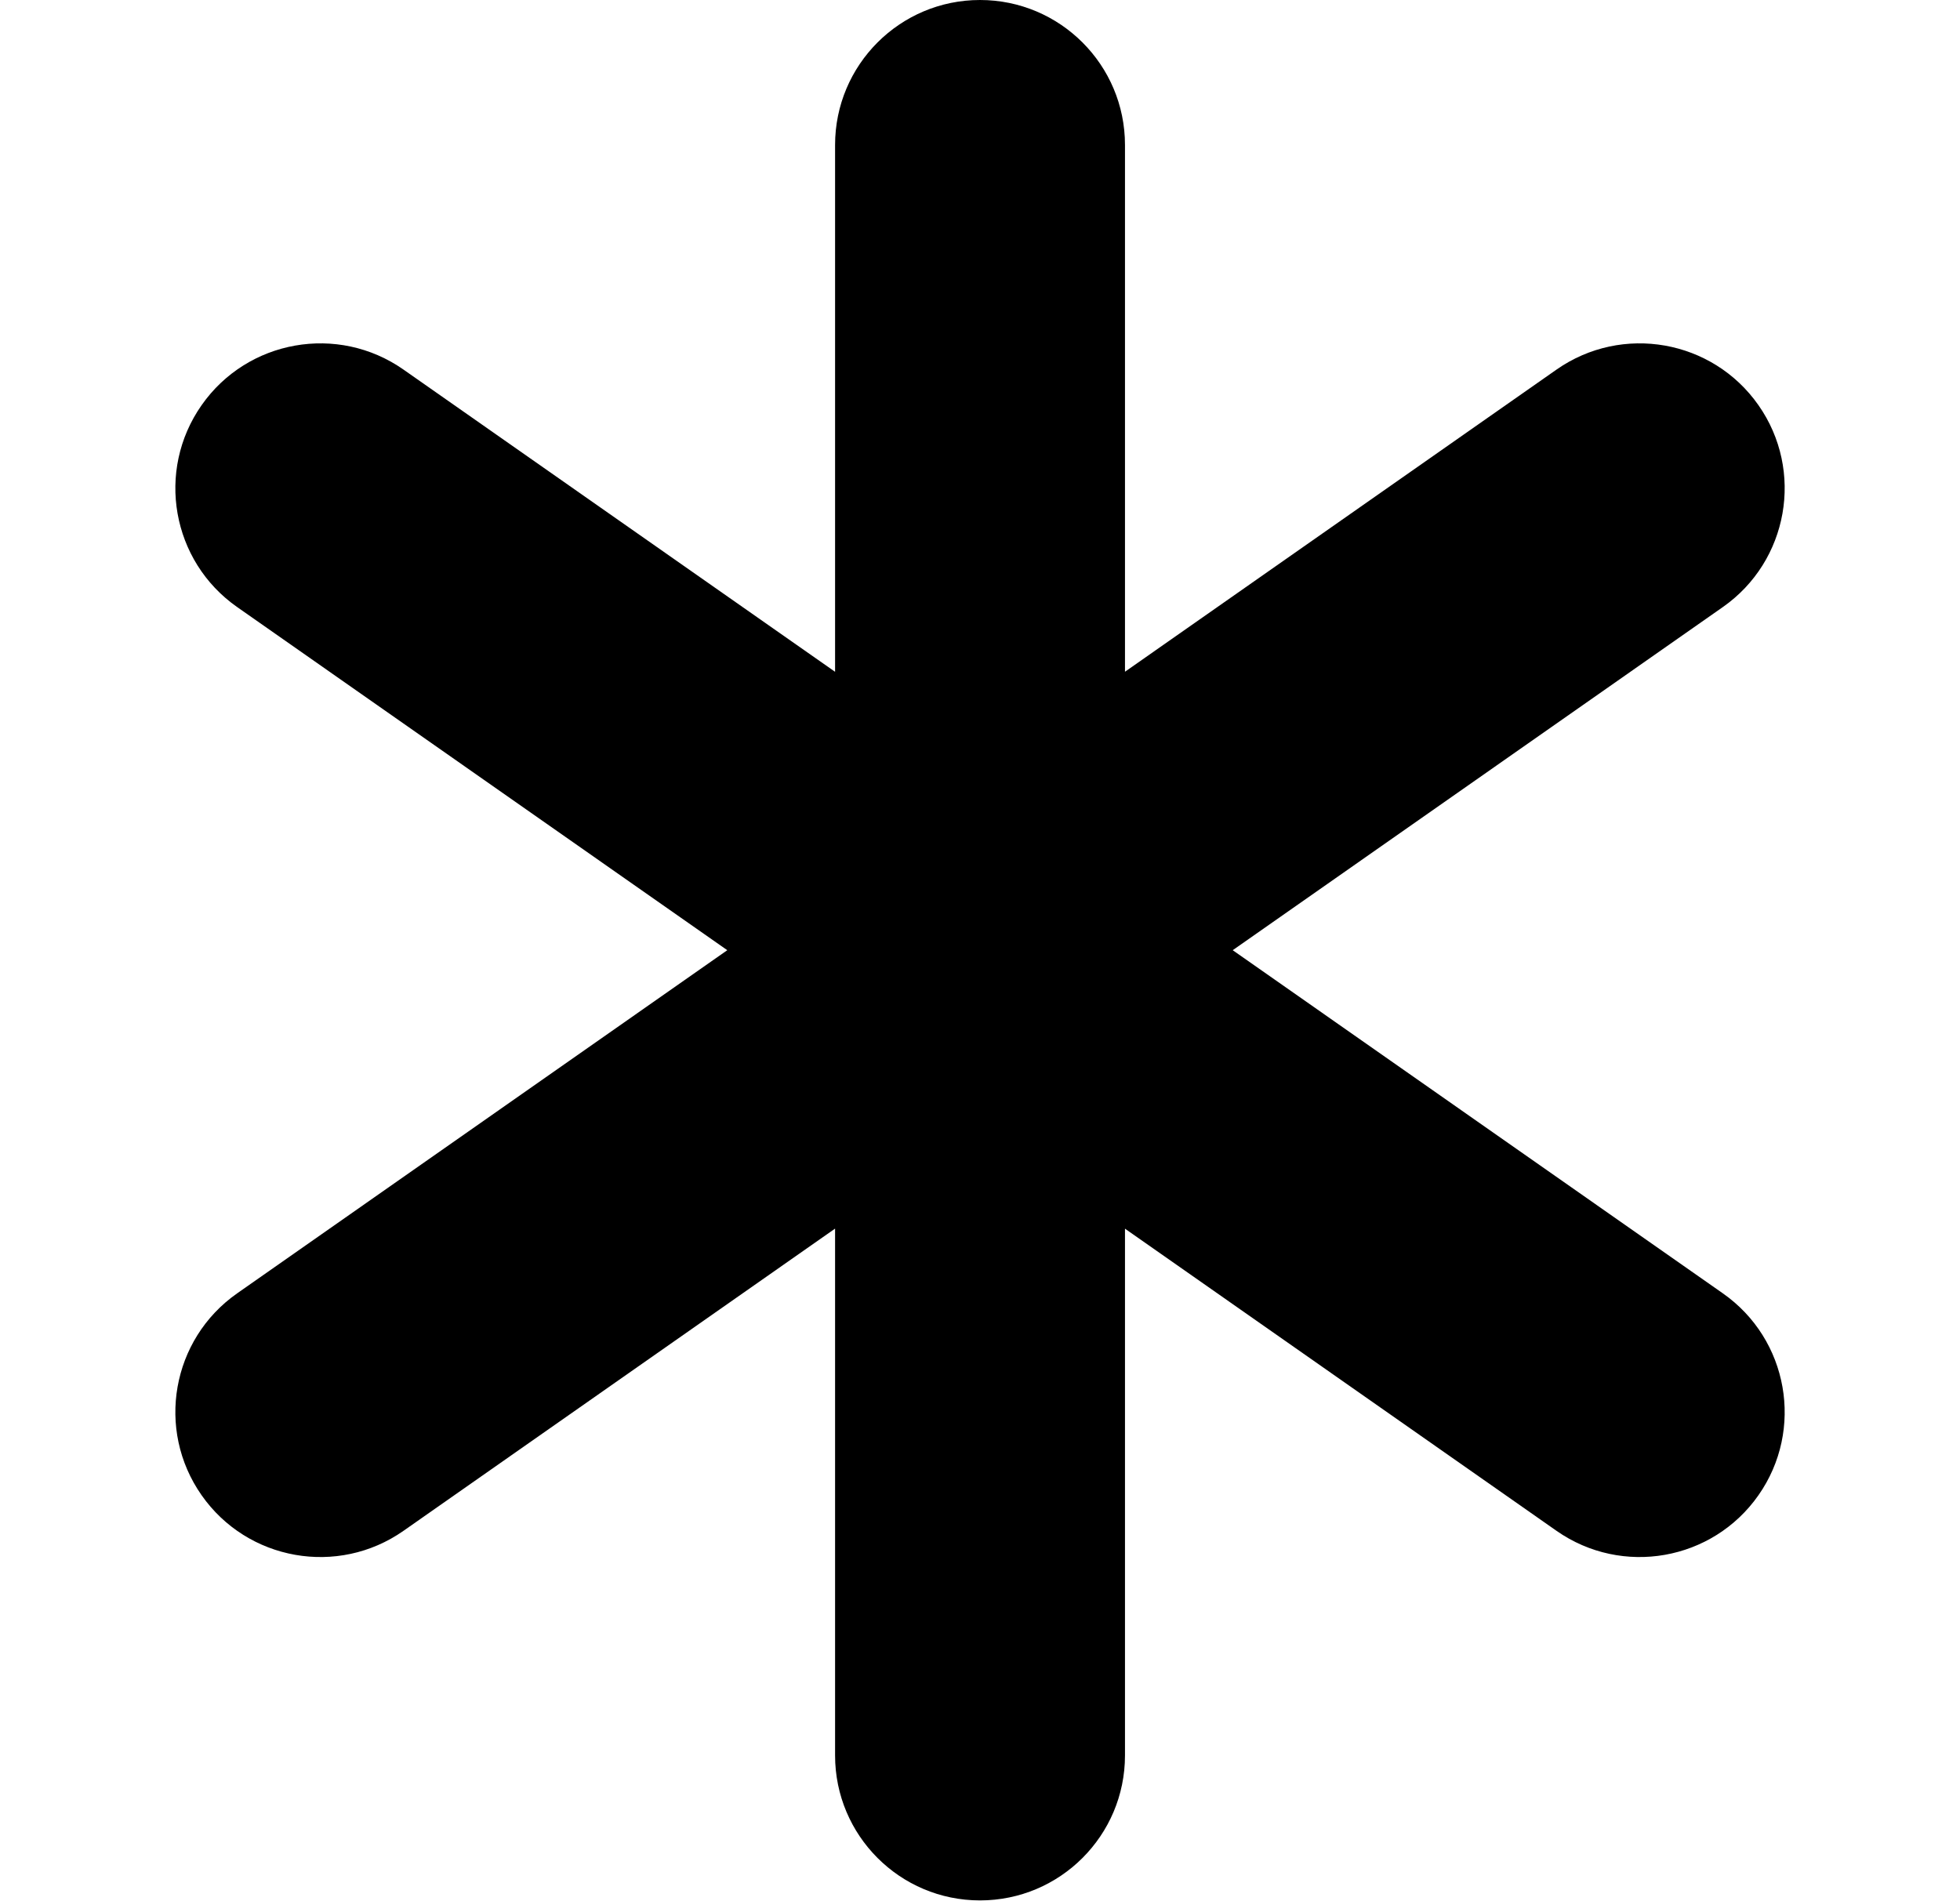
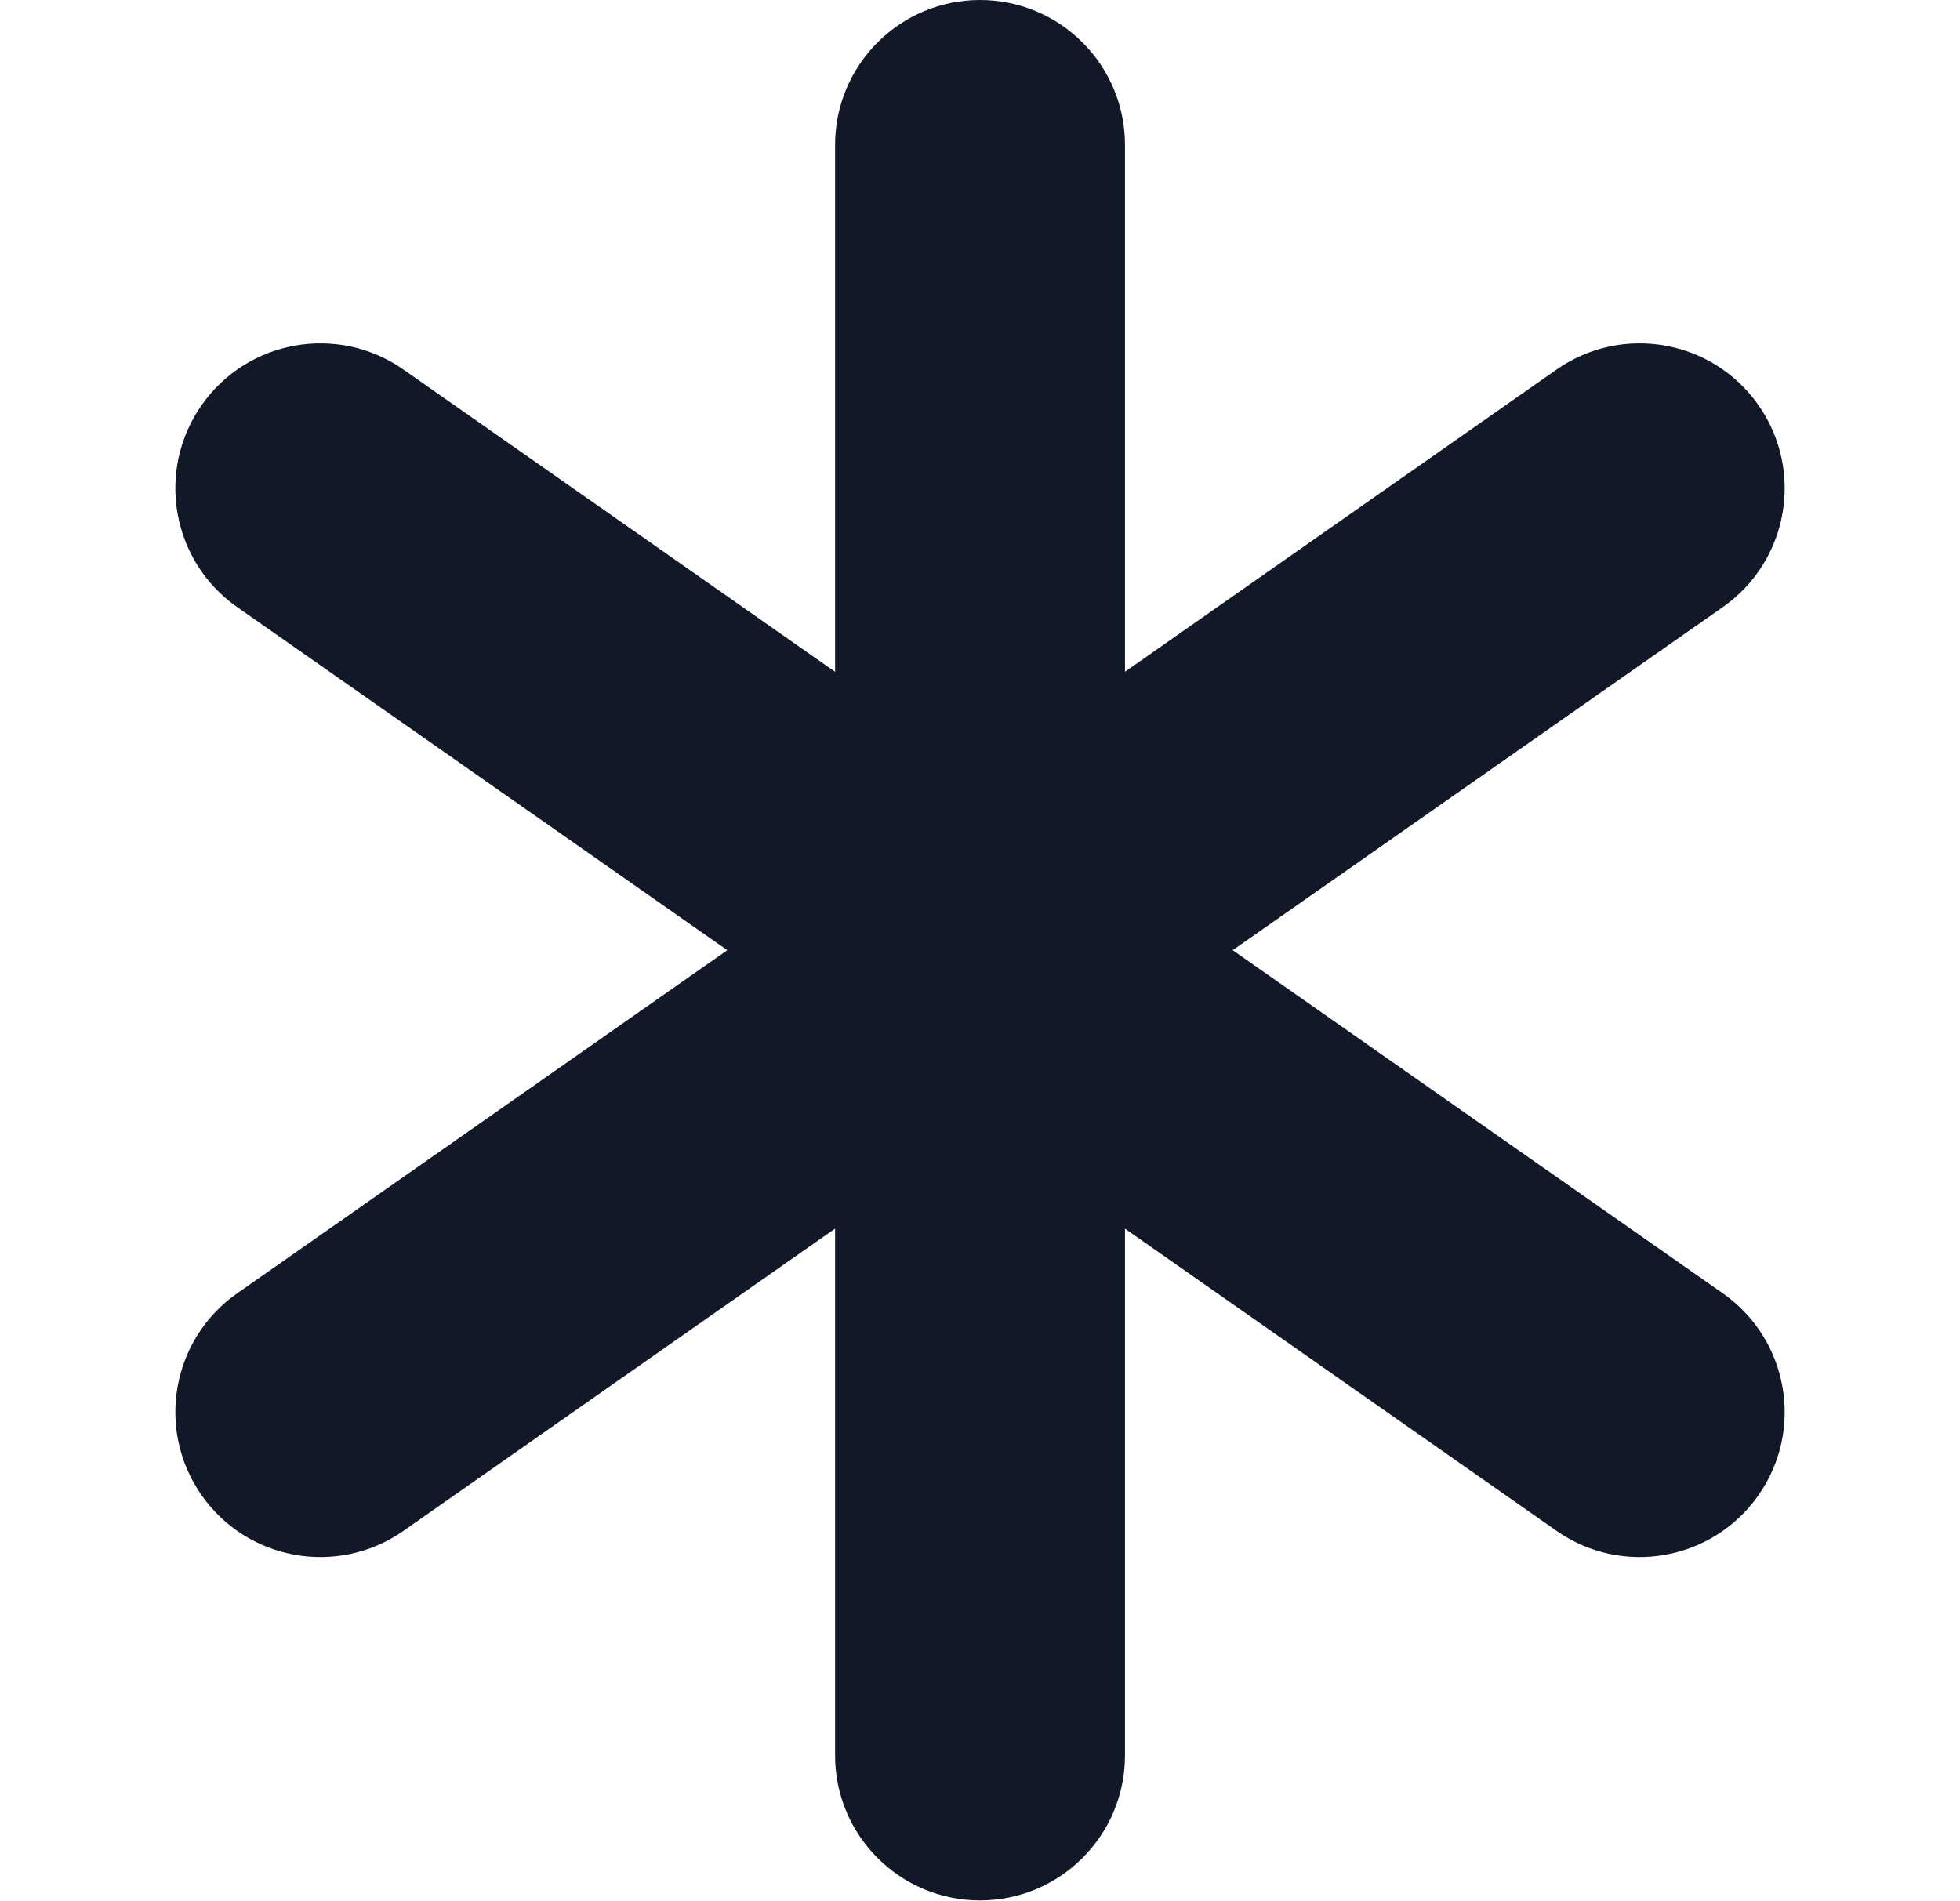
<svg xmlns="http://www.w3.org/2000/svg" width="33" height="32" viewBox="0 0 33 32" fill="none">
-   <path d="M16.5 0C17.848 0 18.941 1.093 18.941 2.441V11.311L26.207 6.223C27.312 5.45 28.834 5.719 29.607 6.823C30.38 7.927 30.111 9.449 29.007 10.222L20.755 16L29.007 21.778C30.111 22.551 30.38 24.073 29.607 25.177C28.834 26.281 27.312 26.55 26.207 25.777L18.941 20.689V29.559C18.941 30.907 17.848 32 16.5 32C15.152 32 14.06 30.907 14.06 29.559V20.688L6.793 25.777C5.689 26.55 4.167 26.281 3.394 25.177C2.621 24.073 2.889 22.551 3.993 21.778L12.245 16L3.993 10.222C2.889 9.449 2.621 7.927 3.394 6.823C4.167 5.719 5.689 5.45 6.793 6.223L14.06 11.312V2.441C14.06 1.093 15.152 0 16.5 0Z" fill="black" />
+   <path d="M16.5 0C17.848 0 18.941 1.093 18.941 2.441V11.311L26.207 6.223C27.312 5.45 28.834 5.719 29.607 6.823C30.38 7.927 30.111 9.449 29.007 10.222L20.755 16L29.007 21.778C30.111 22.551 30.38 24.073 29.607 25.177C28.834 26.281 27.312 26.55 26.207 25.777L18.941 20.689V29.559C18.941 30.907 17.848 32 16.5 32C15.152 32 14.06 30.907 14.06 29.559V20.688L6.793 25.777C5.689 26.55 4.167 26.281 3.394 25.177C2.621 24.073 2.889 22.551 3.993 21.778L12.245 16L3.993 10.222C2.889 9.449 2.621 7.927 3.394 6.823C4.167 5.719 5.689 5.45 6.793 6.223L14.06 11.312V2.441C14.06 1.093 15.152 0 16.5 0Z" fill="#111827" />
</svg>
